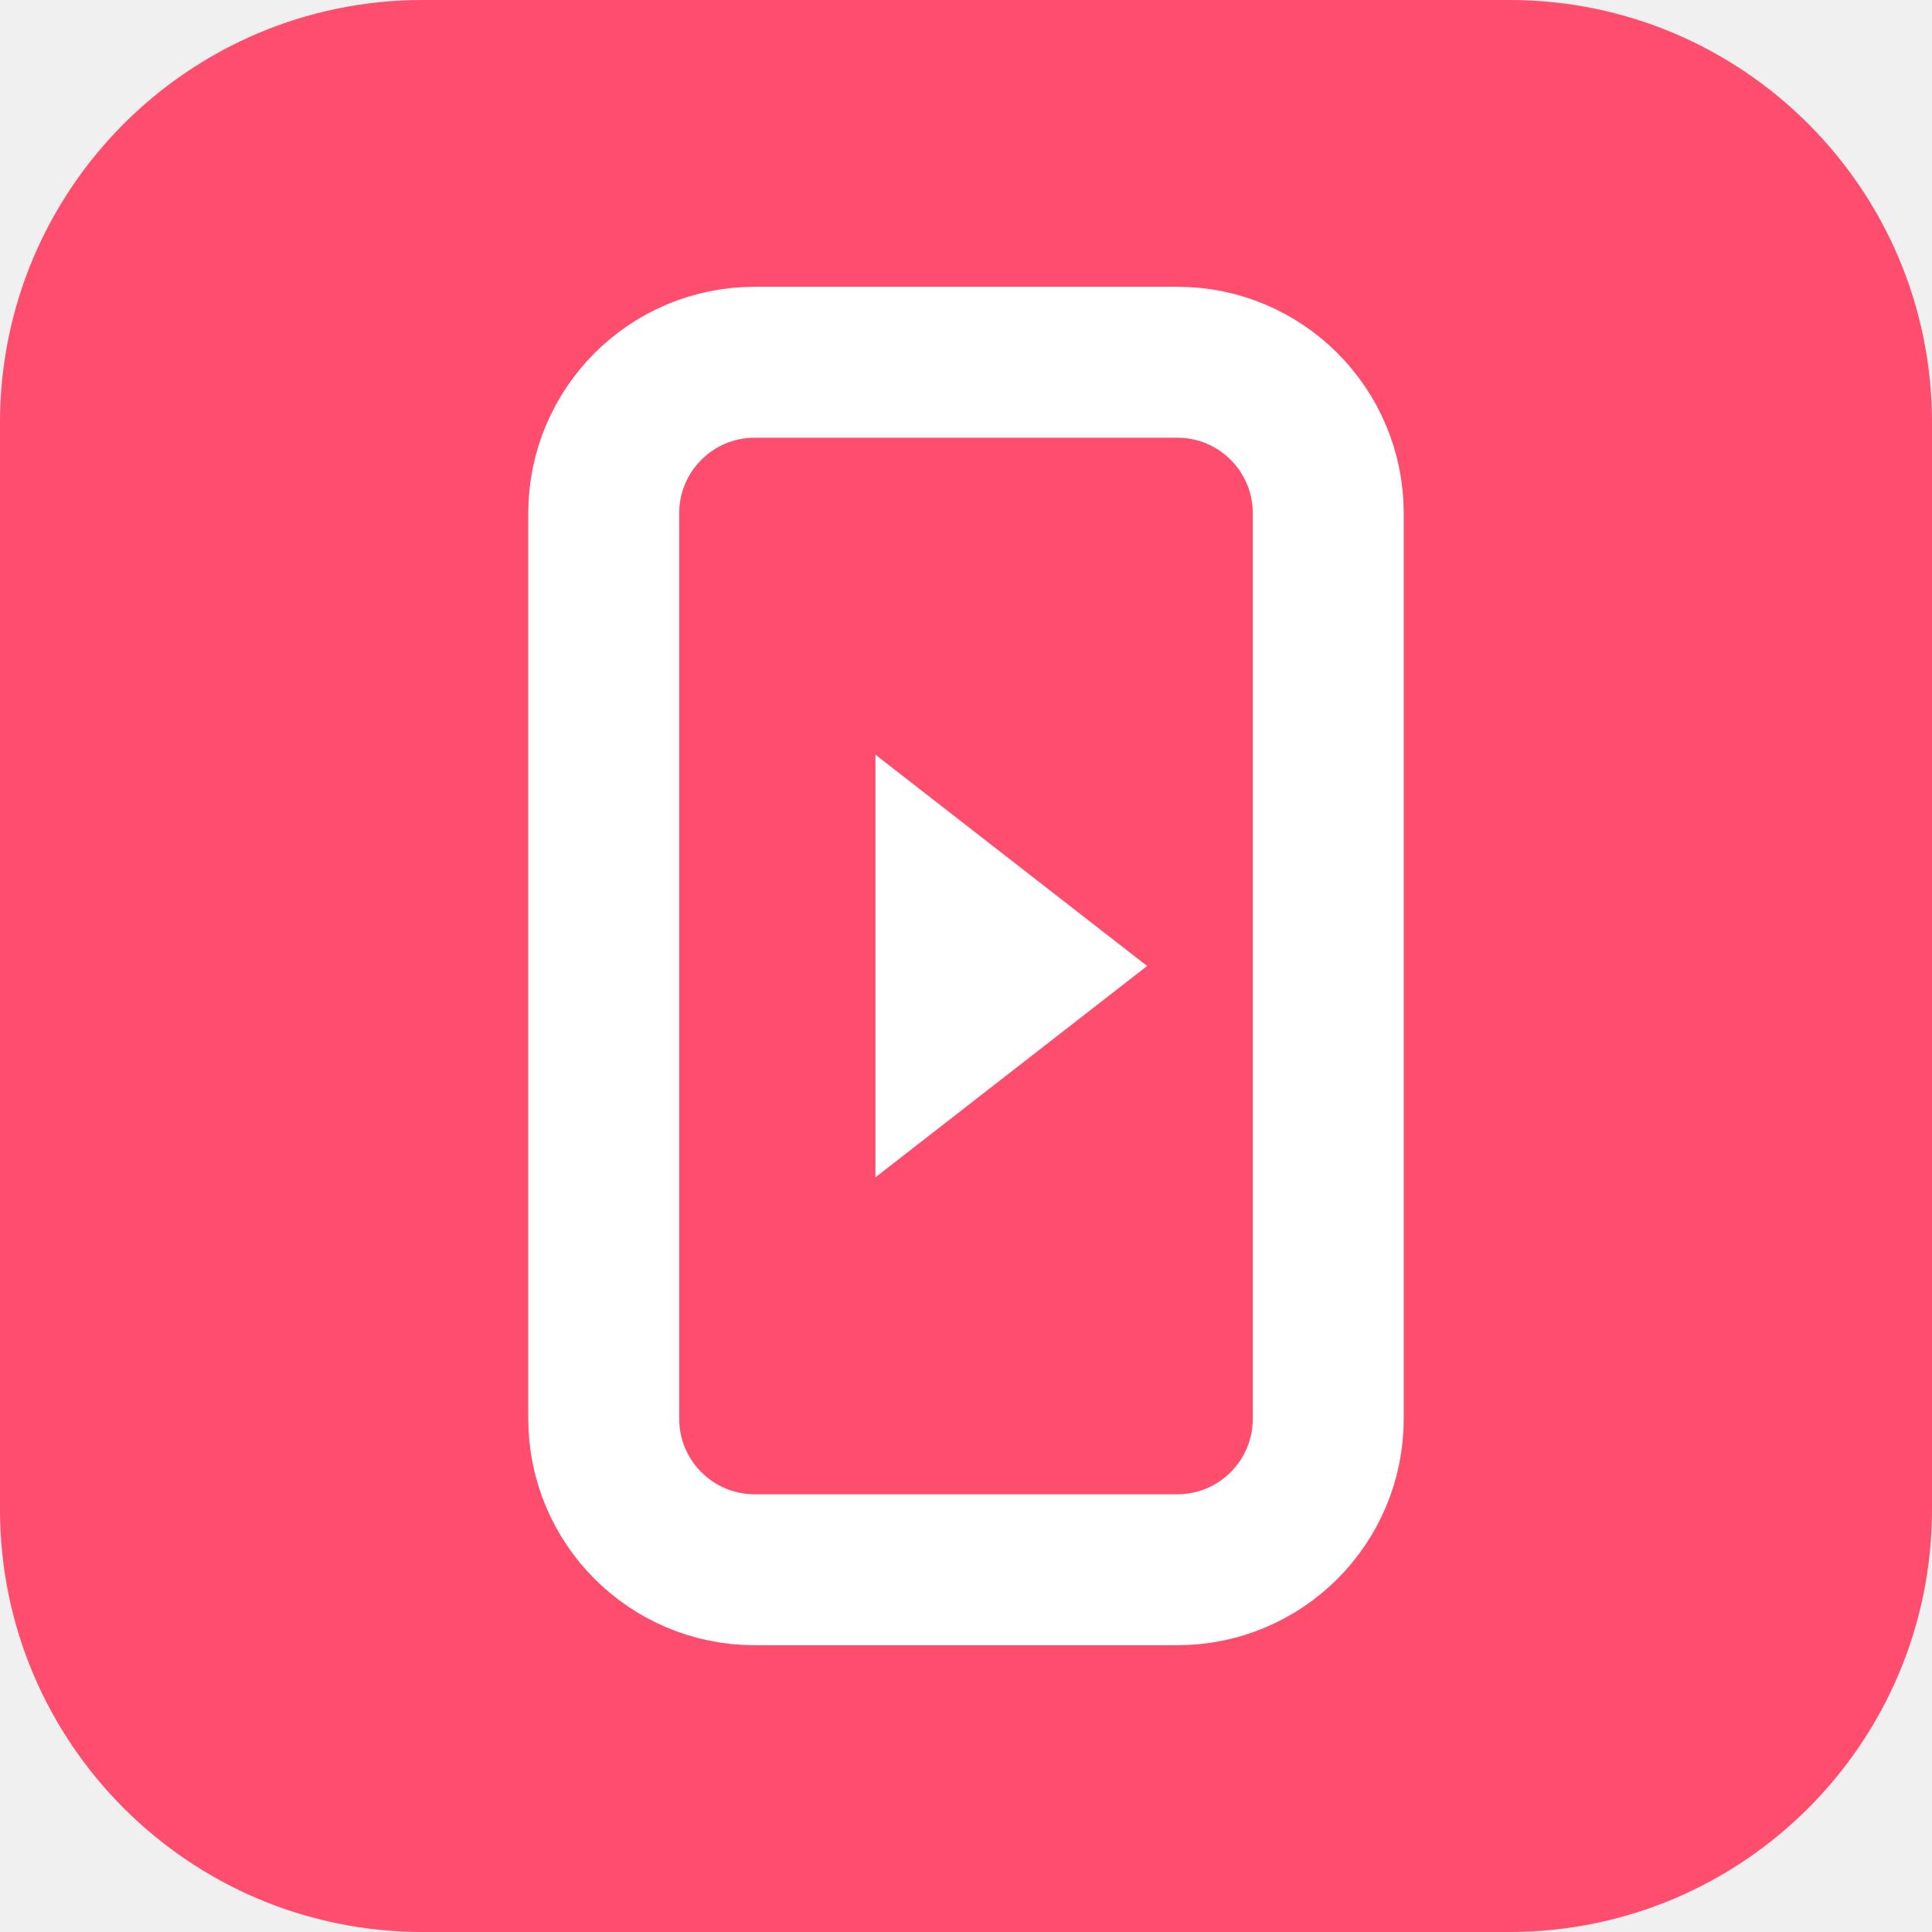
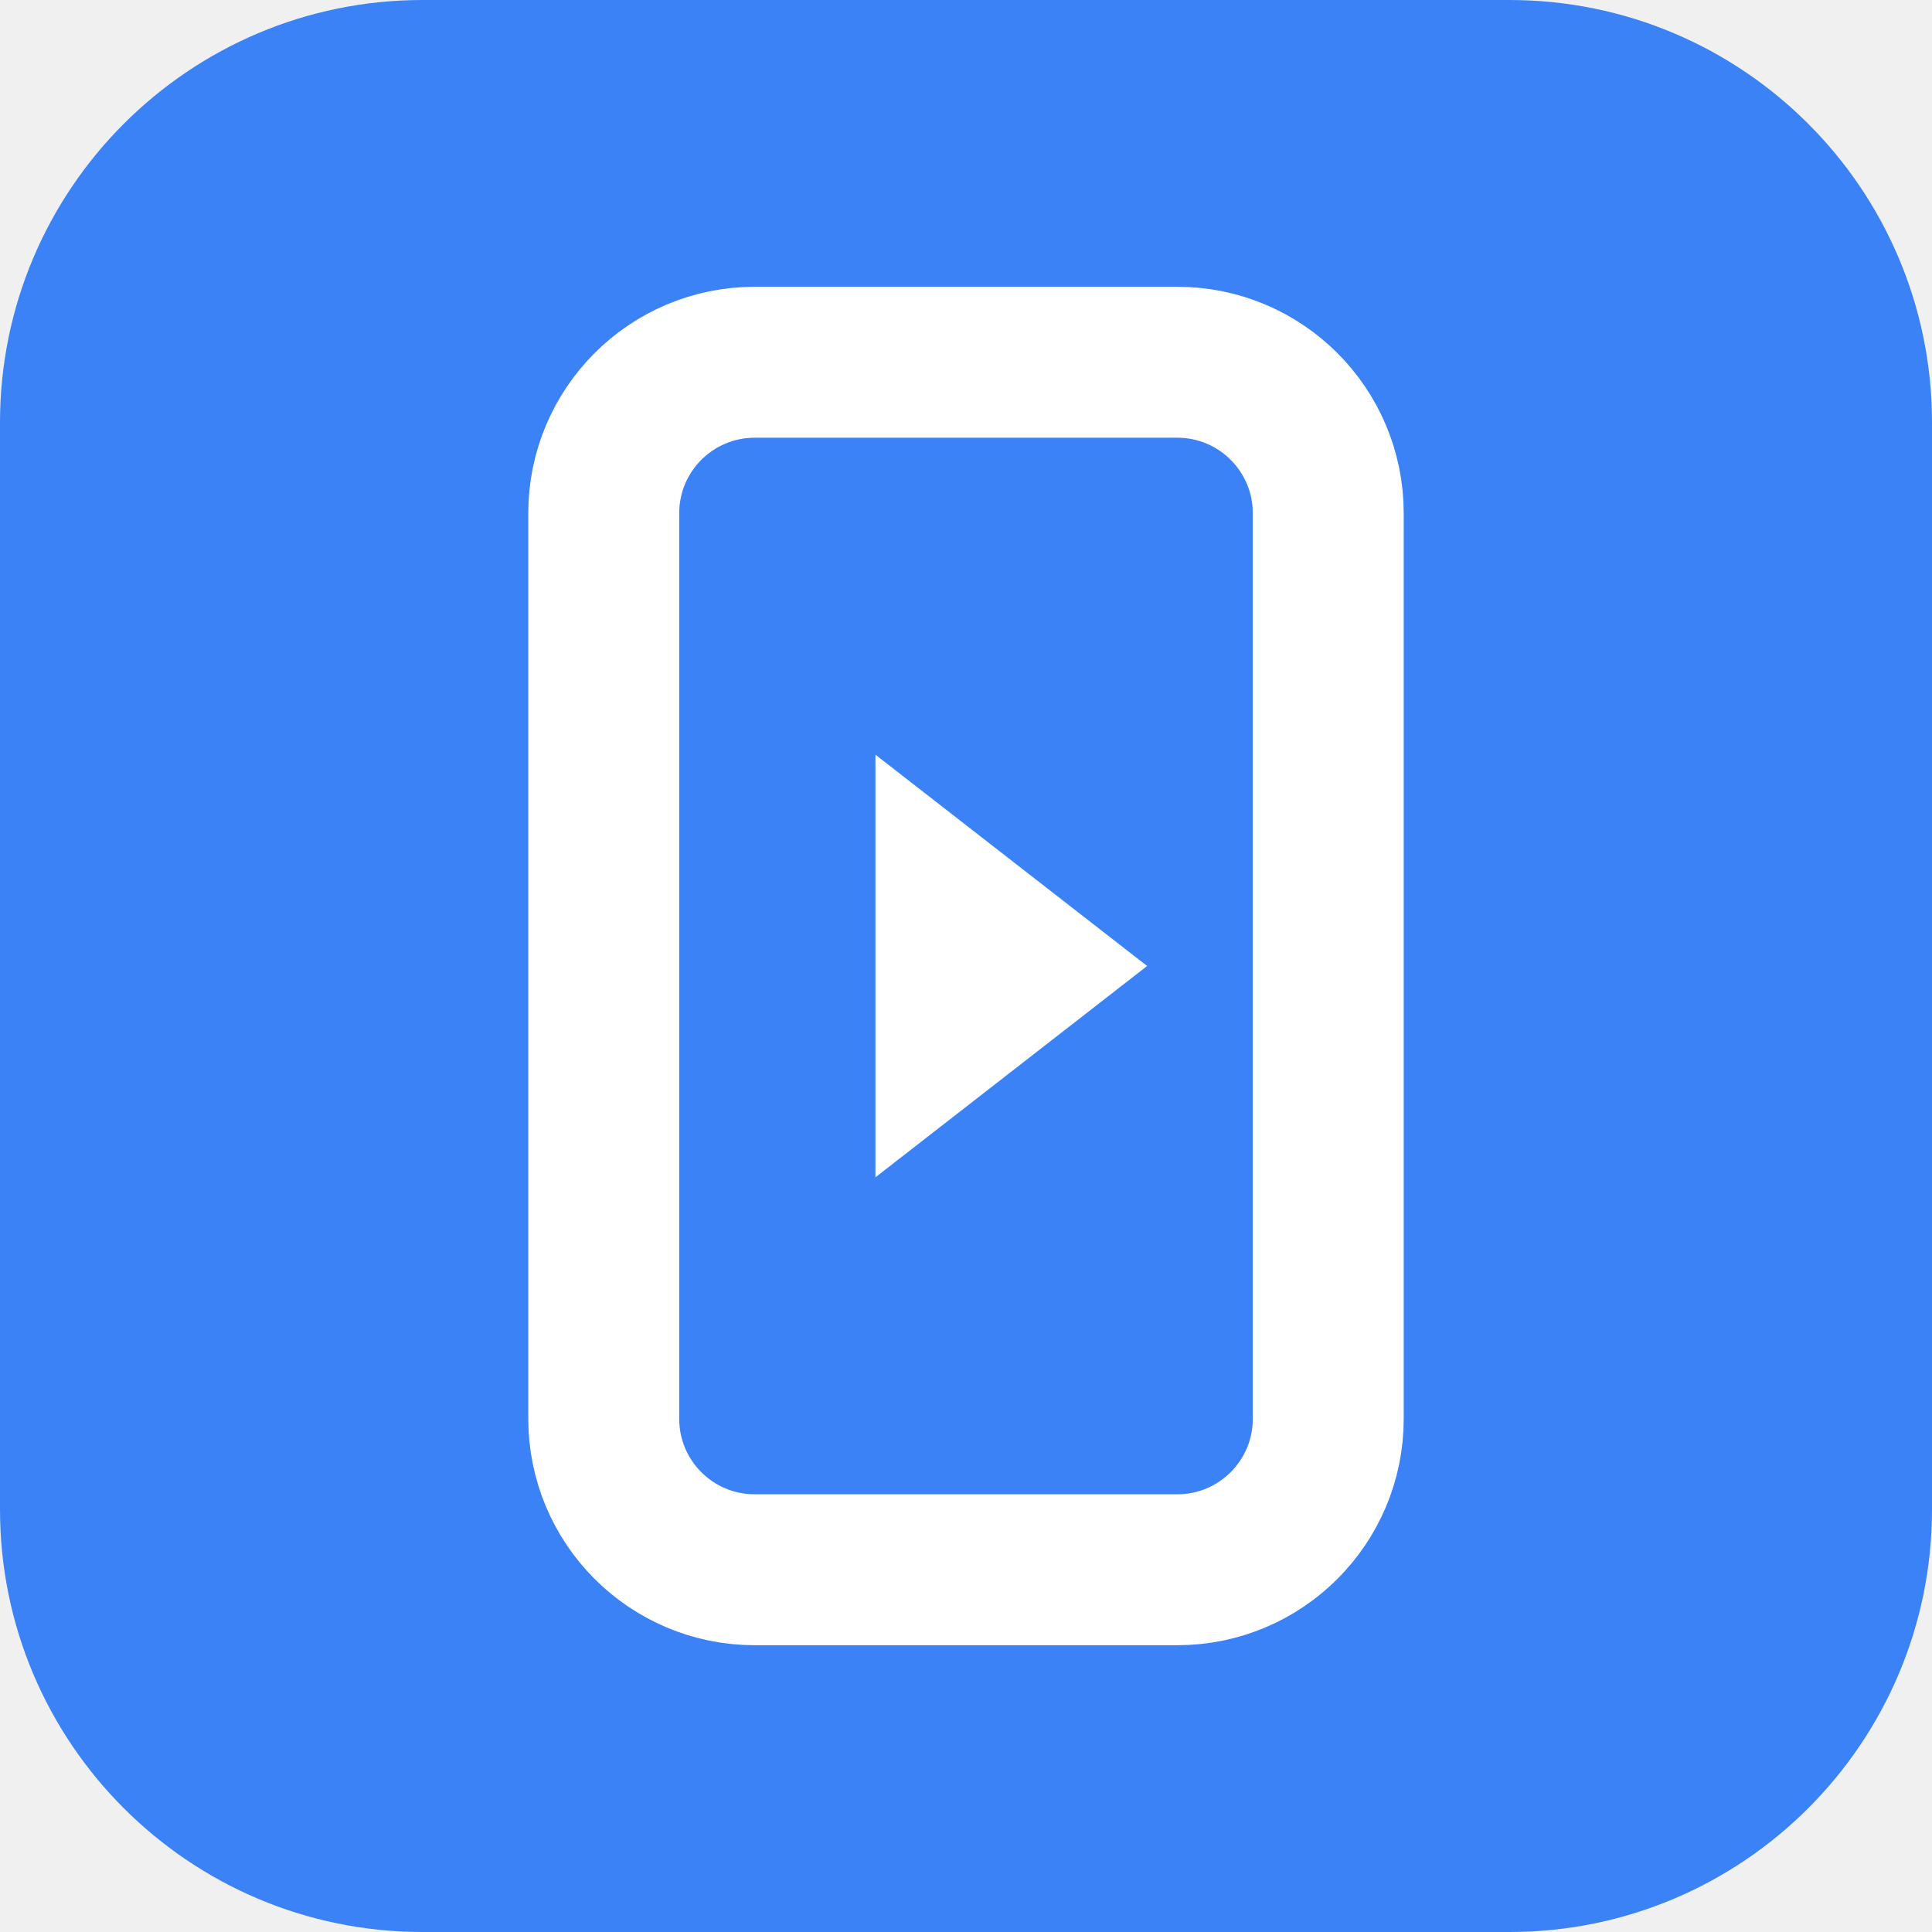
<svg xmlns="http://www.w3.org/2000/svg" viewBox="0 0 64 64">
-   <rect width="64" height="64" rx="14" fill="#ff4d6d" />
+   <rect width="64" height="64" rx="14" fill="#3b82f6" />
  <rect x="20" y="12" width="24" height="40" rx="5" fill="none" stroke="#fff" stroke-width="5" />
  <path d="M29 25 L38 32 L29 39 Z" fill="#fff" />
</svg>
